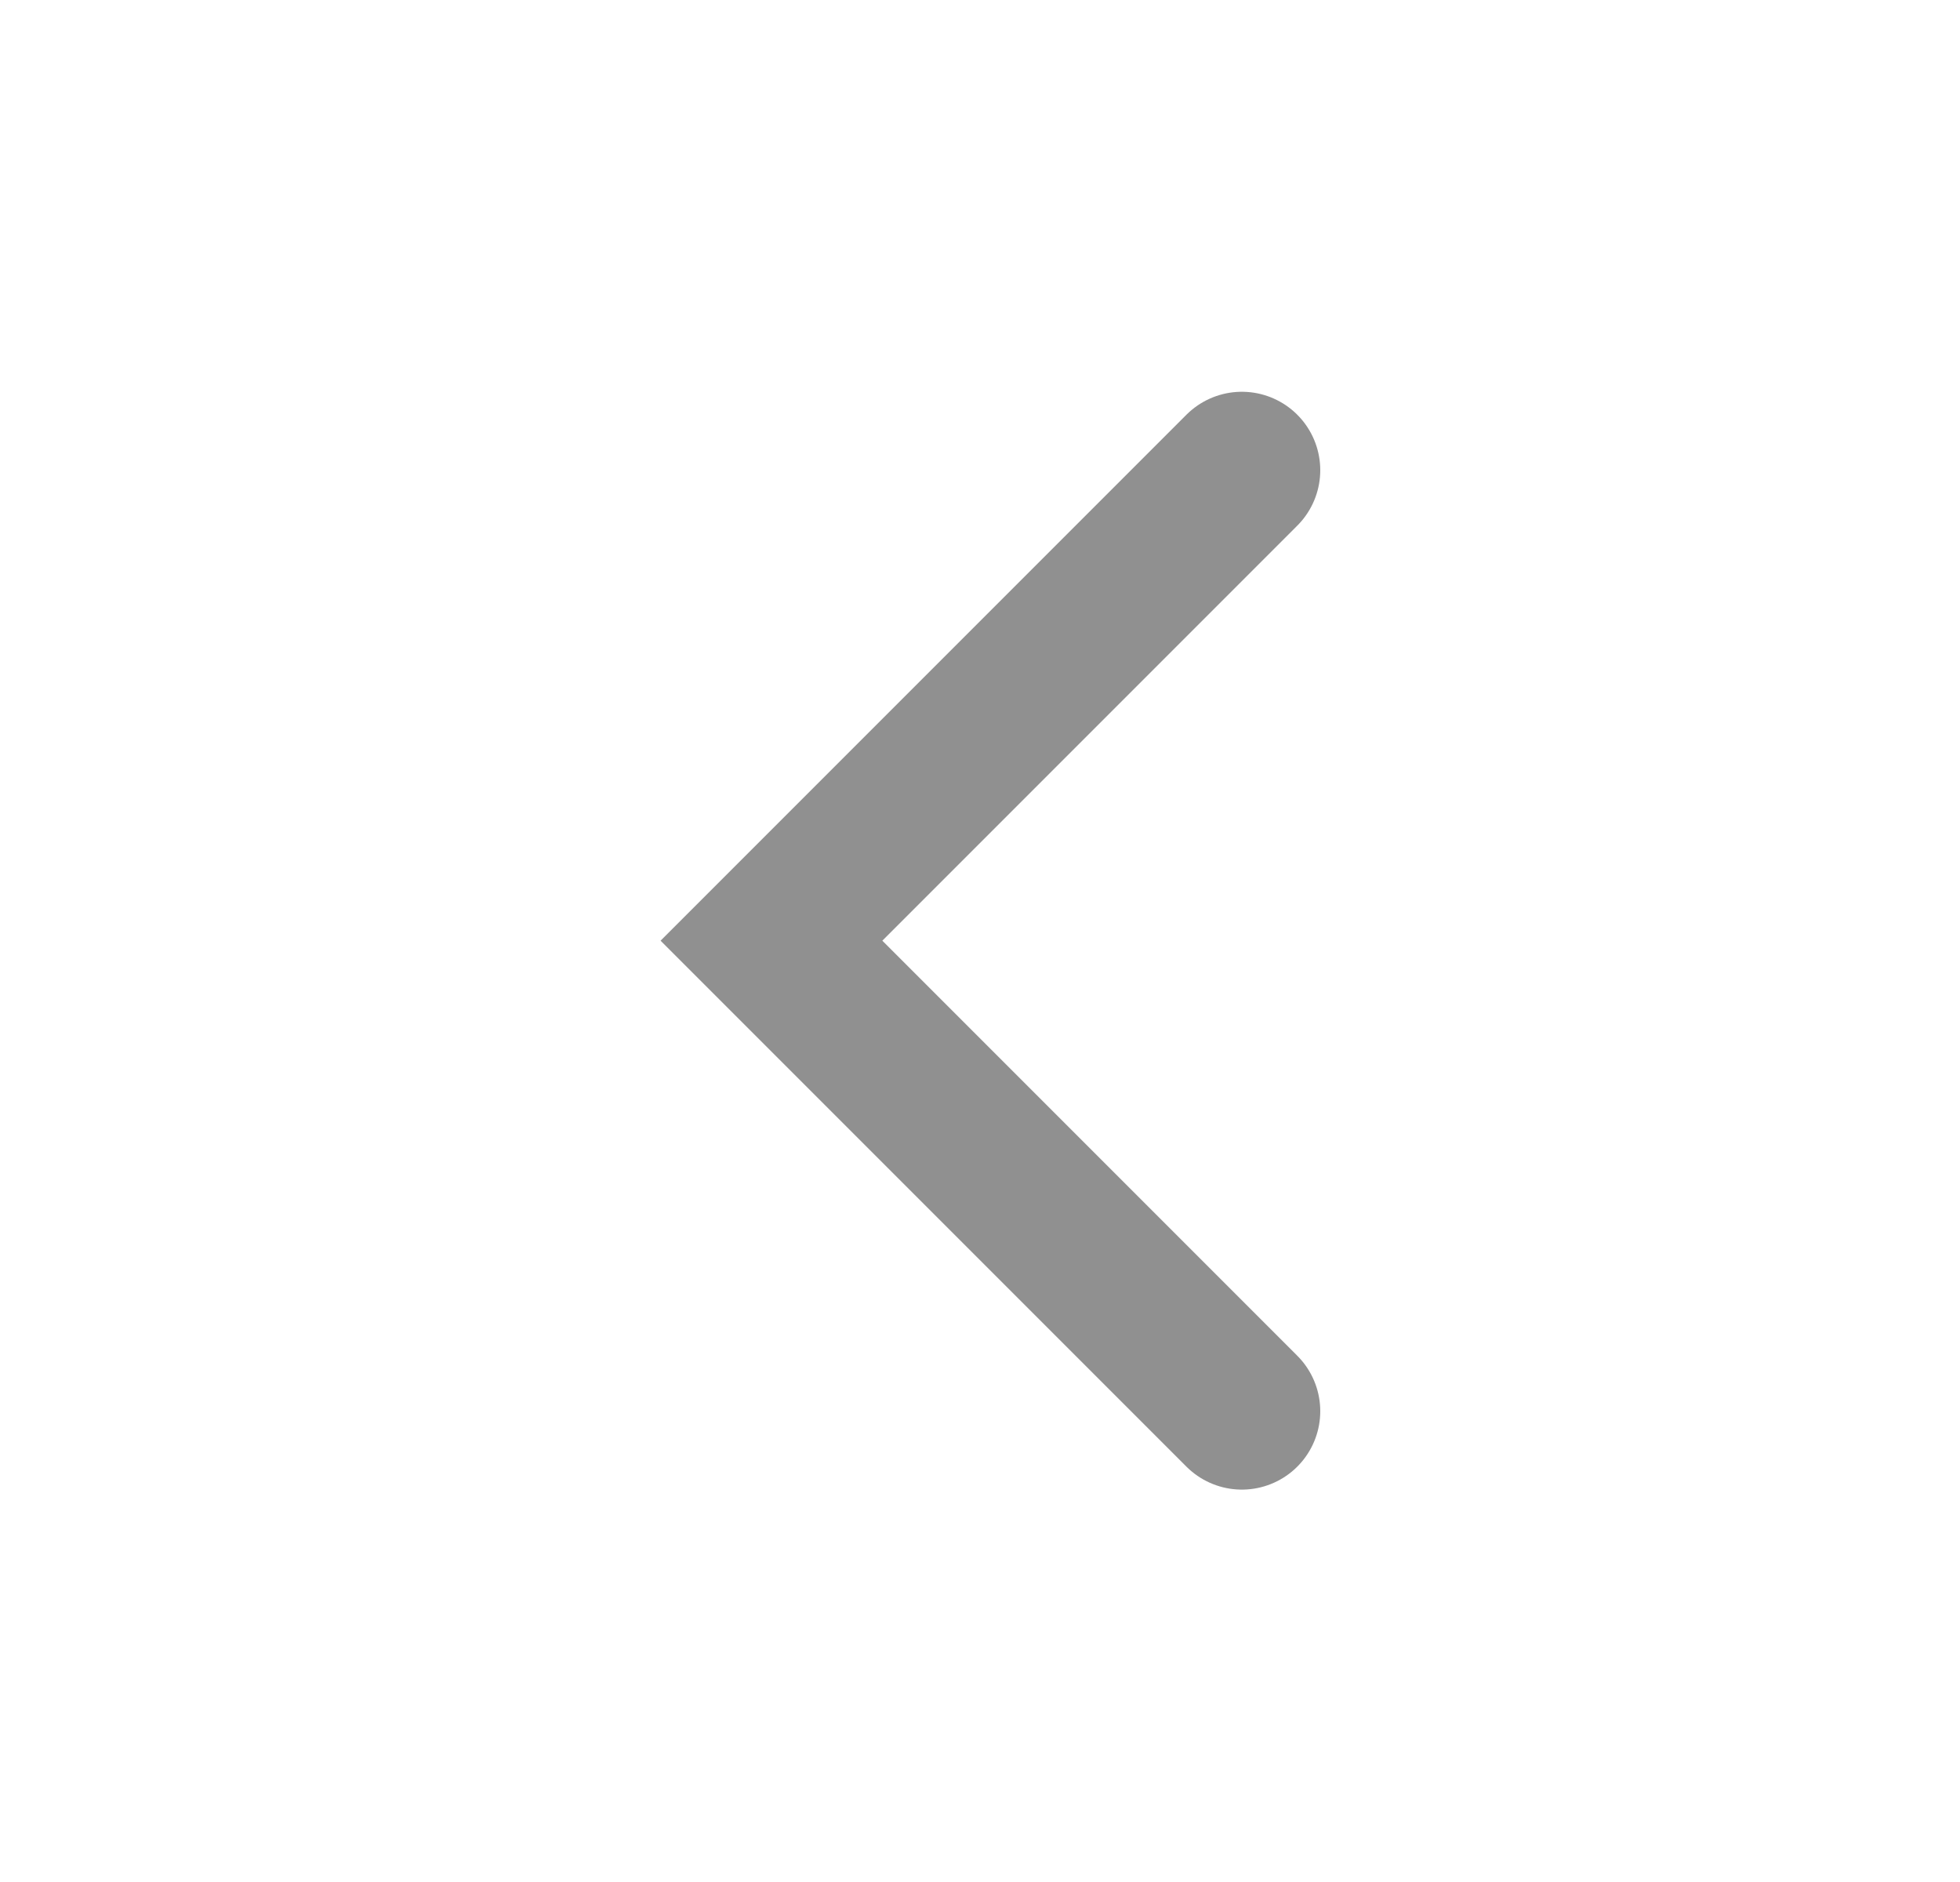
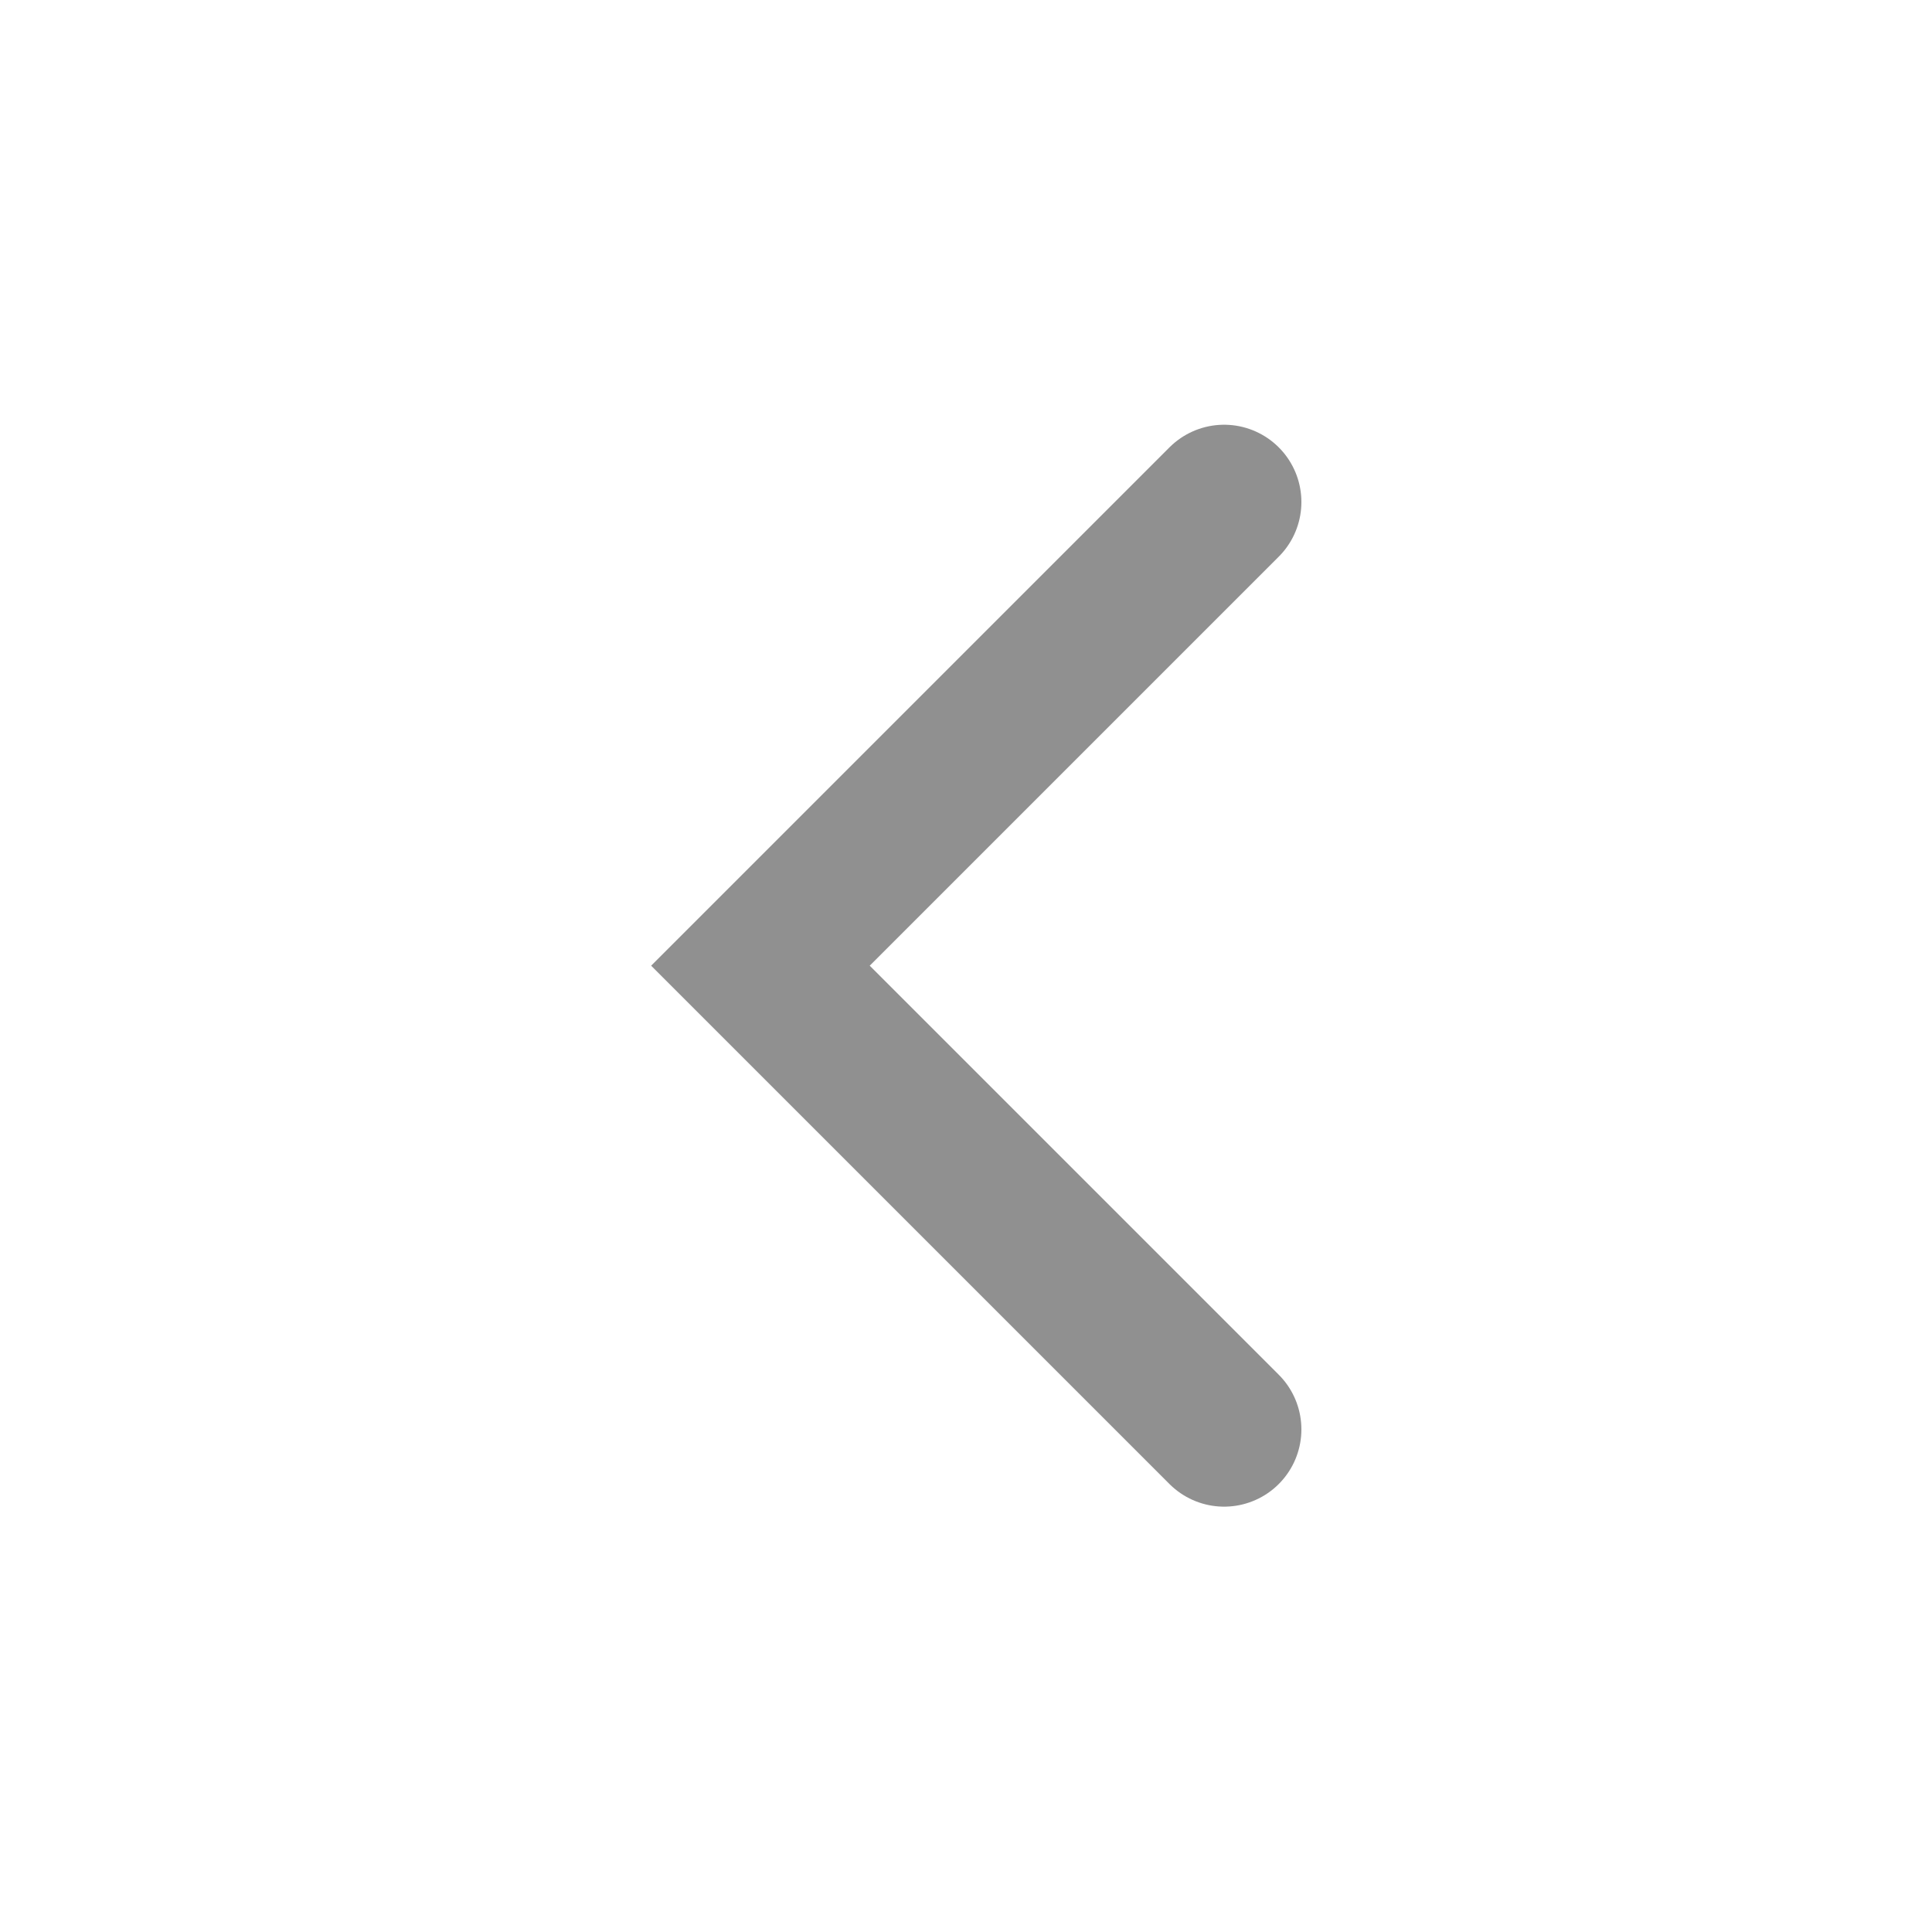
- <svg xmlns="http://www.w3.org/2000/svg" width="25" height="24" viewBox="0 0 25 24" fill="none">
-   <path d="M15.84 5.996L9.84 11.996L15.84 17.996" stroke="#909090" stroke-width="2" stroke-linecap="round" />
+ <svg xmlns="http://www.w3.org/2000/svg" width="25" height="25" viewBox="0 0 25 25" fill="none">
+   <path d="M15.84 6.496L9.84 12.496L15.84 18.496" stroke="#909090" stroke-width="2" stroke-linecap="round" />
</svg>
